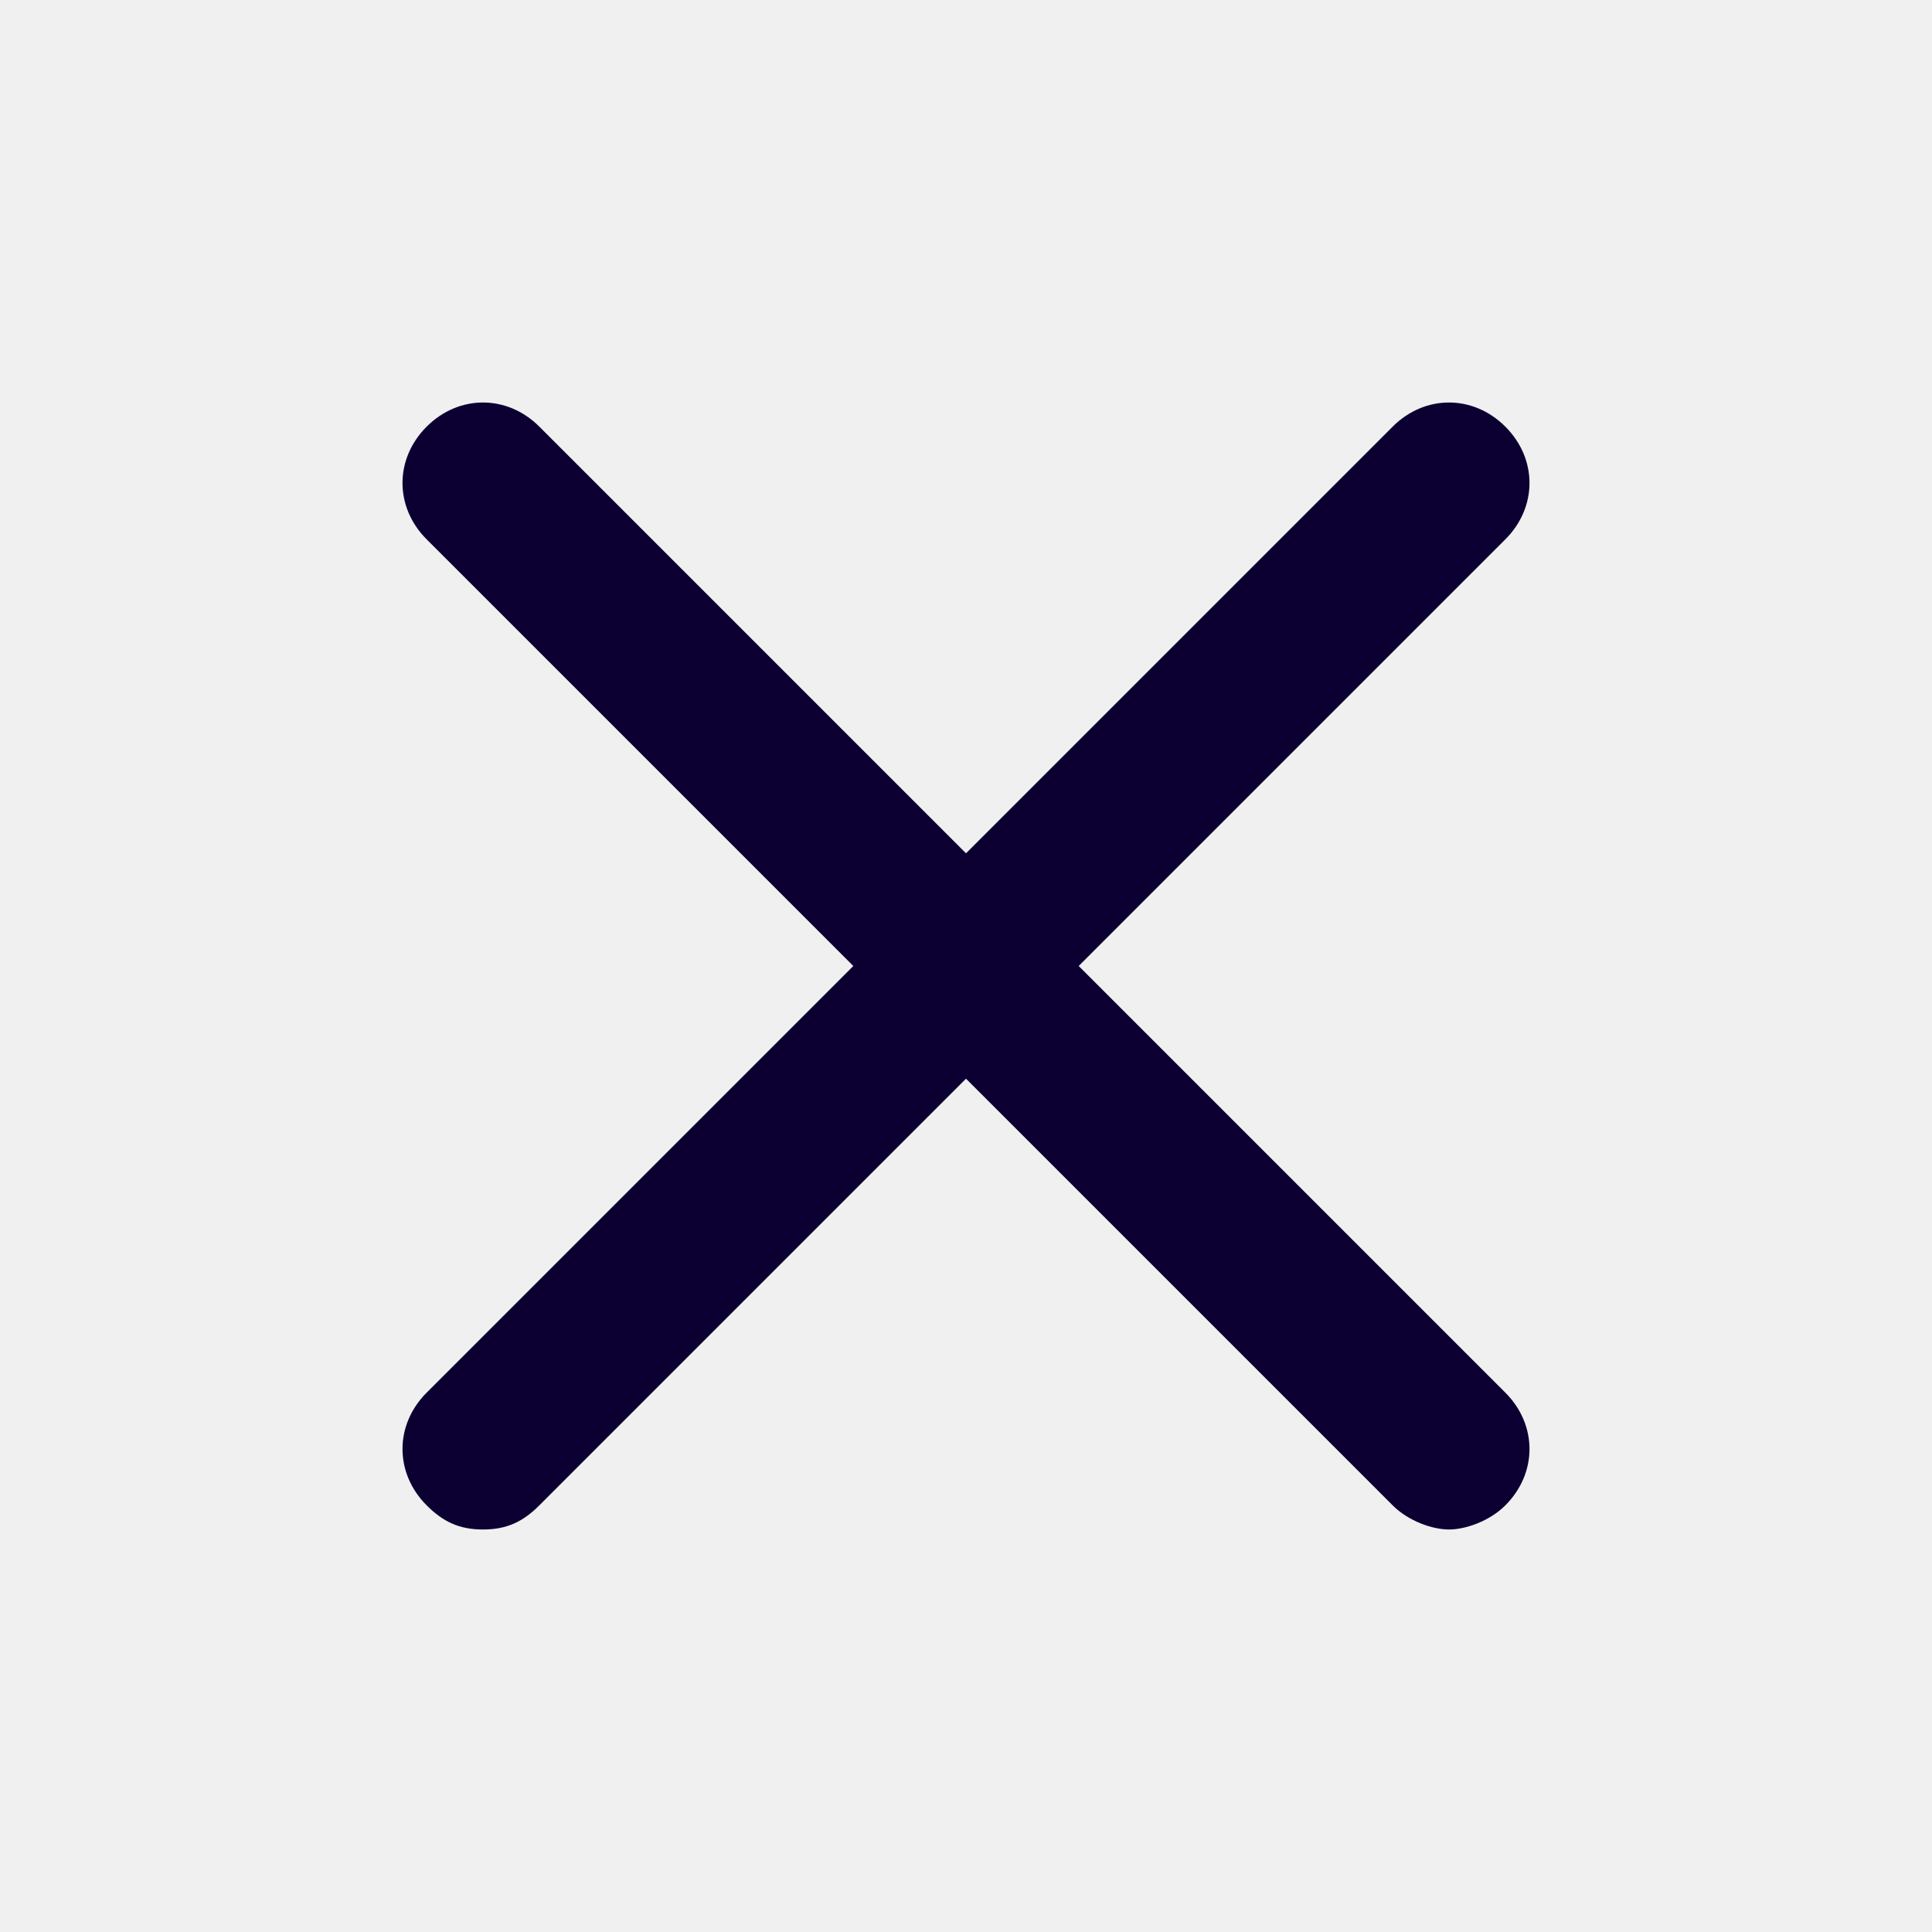
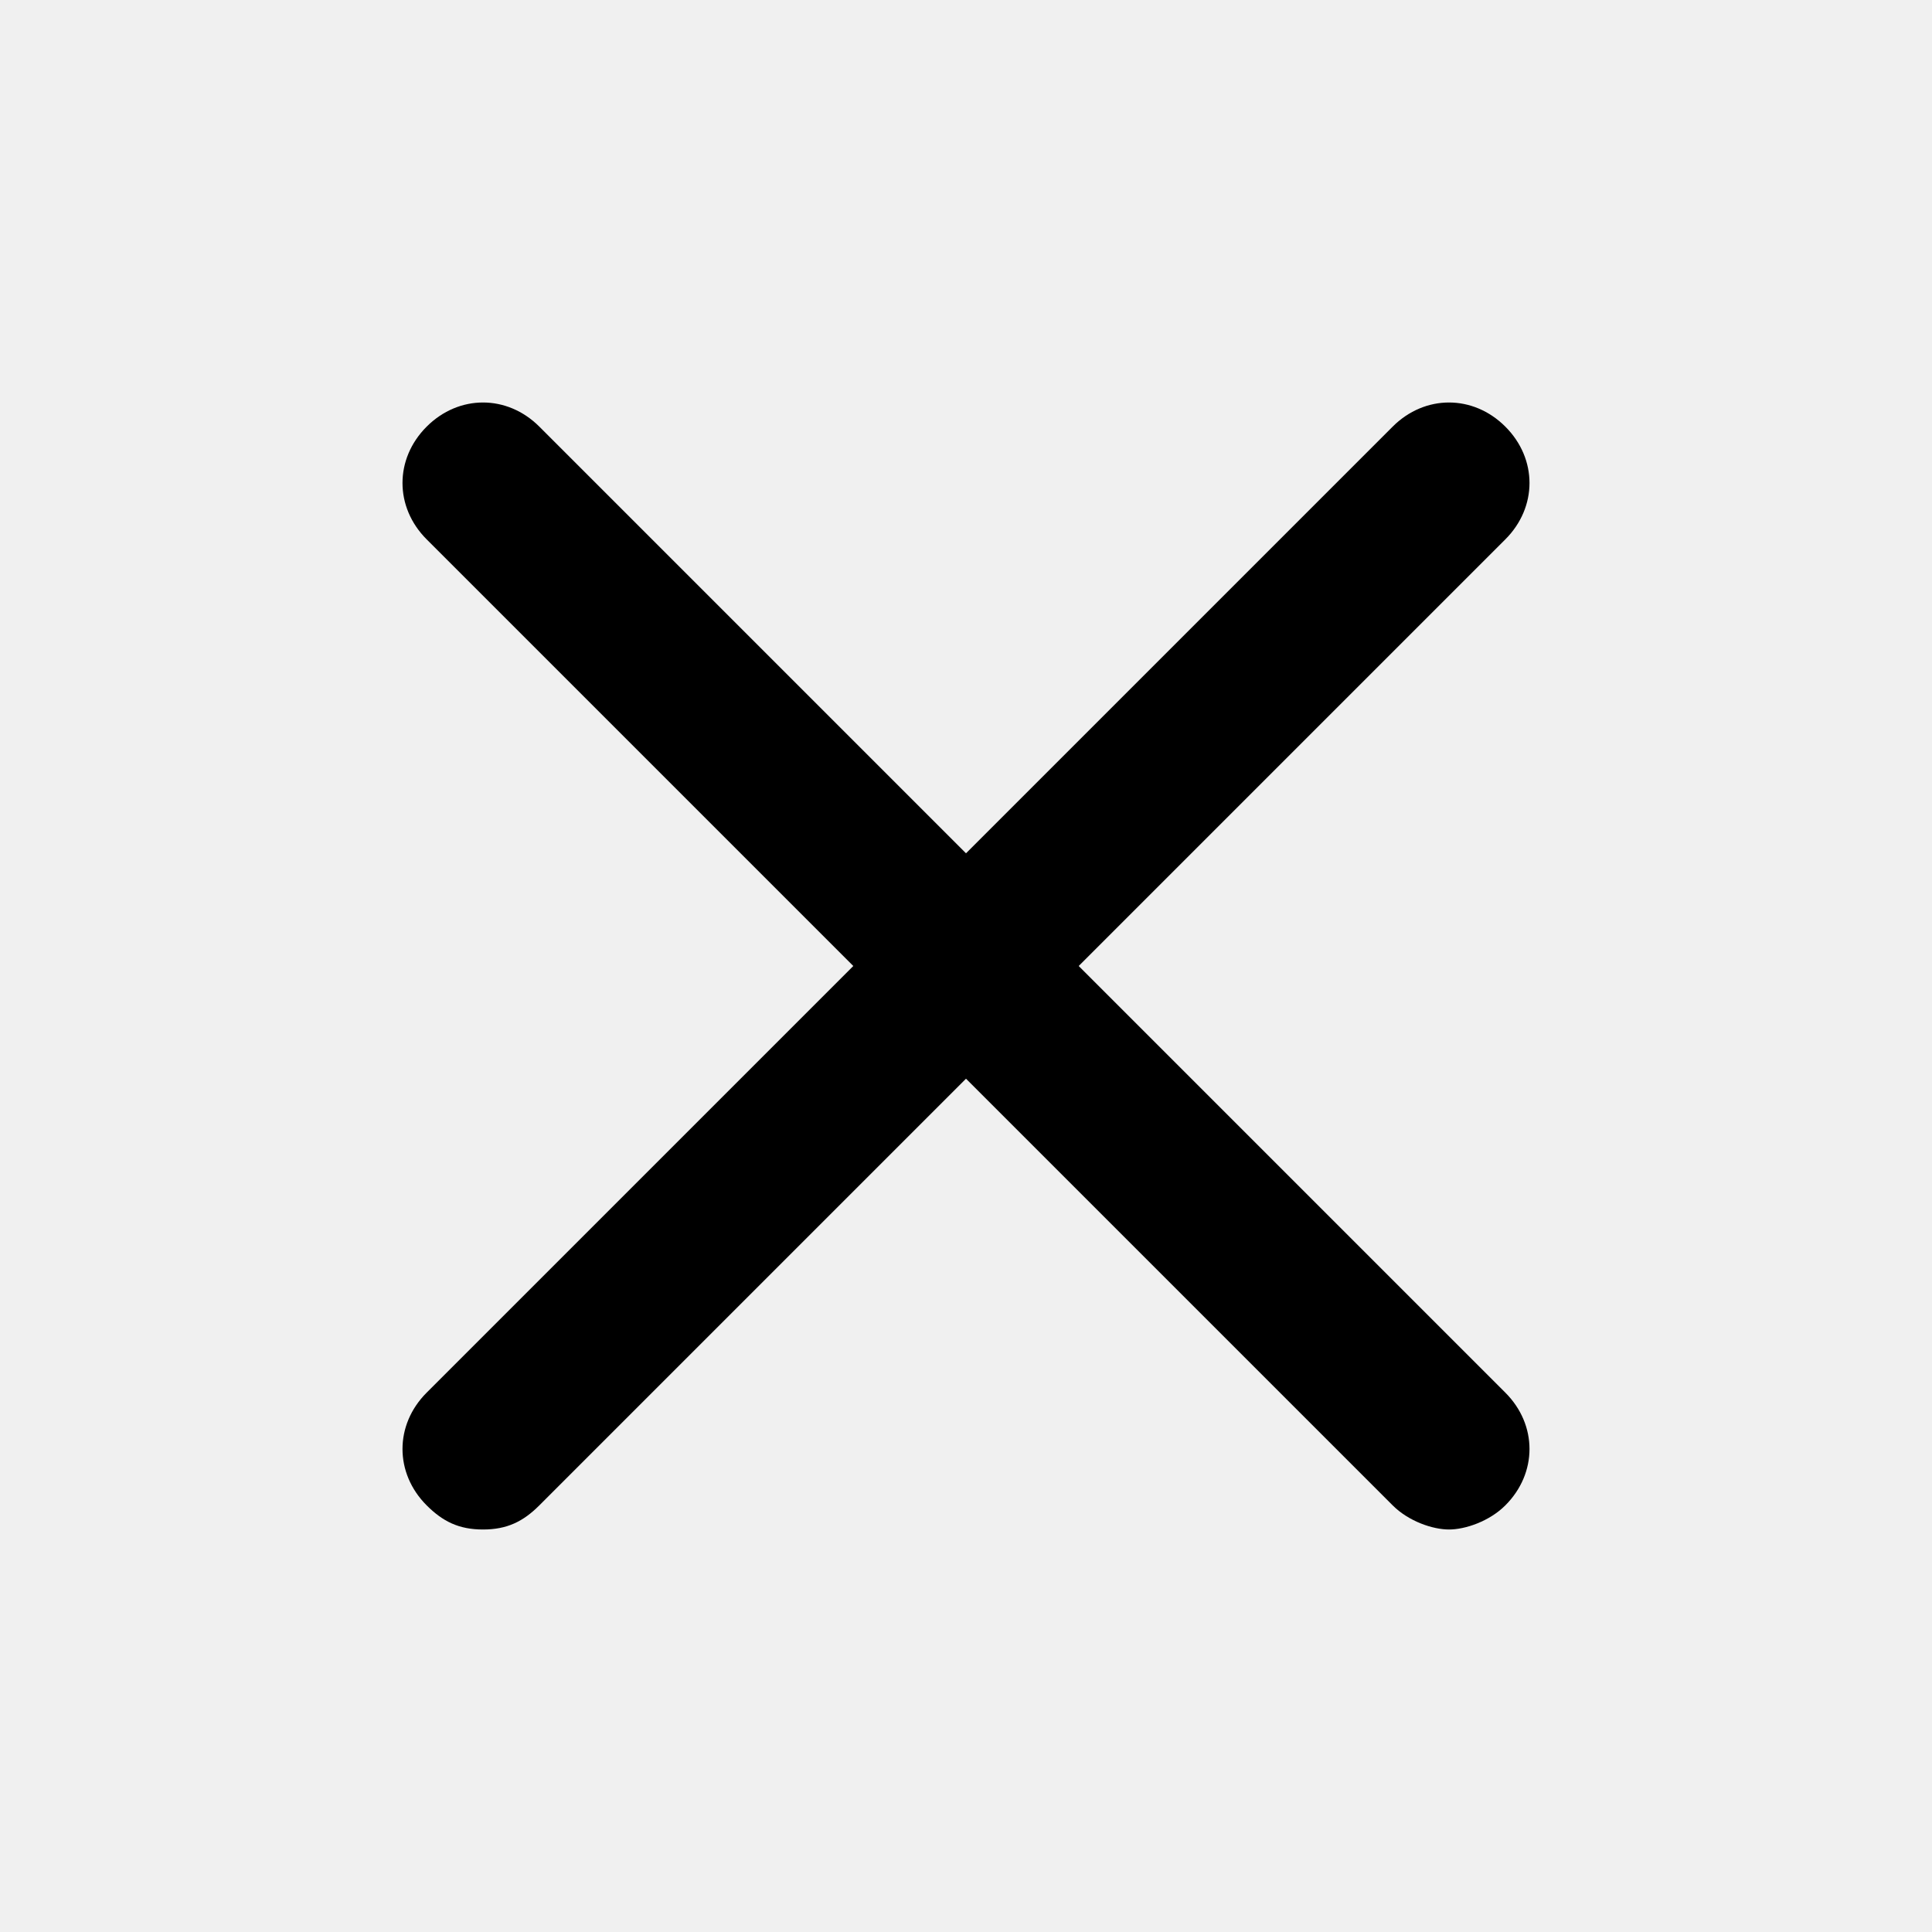
<svg xmlns="http://www.w3.org/2000/svg" viewBox="0 0 24 24" fill="none">
  <mask id="da" maskUnits="userSpaceOnUse" x="5" y="5" width="14" height="14">
    <path d="M18.7 5.3c-.4-.4-1-.4-1.4 0L12 10.6 6.7 5.3c-.4-.4-1-.4-1.4 0-.4.4-.4 1 0 1.4l5.3 5.3-5.3 5.3c-.4.4-.4 1 0 1.4.2.2.4.3.7.3.3 0 .5-.1.7-.3l5.3-5.3 5.3 5.3c.2.2.5.3.7.3.2 0 .5-.1.7-.3.4-.4.4-1 0-1.4L13.4 12l5.3-5.3c.4-.4.4-1 0-1.4z" fill="#fff" />
  </mask>
-   <path fill="#0C0033" d="M0 0h24v24H0z" mask="url(#da)" />
+   <path fill="currentColor" d="M0 0h24v24H0z" mask="url(#da)" />
</svg>
